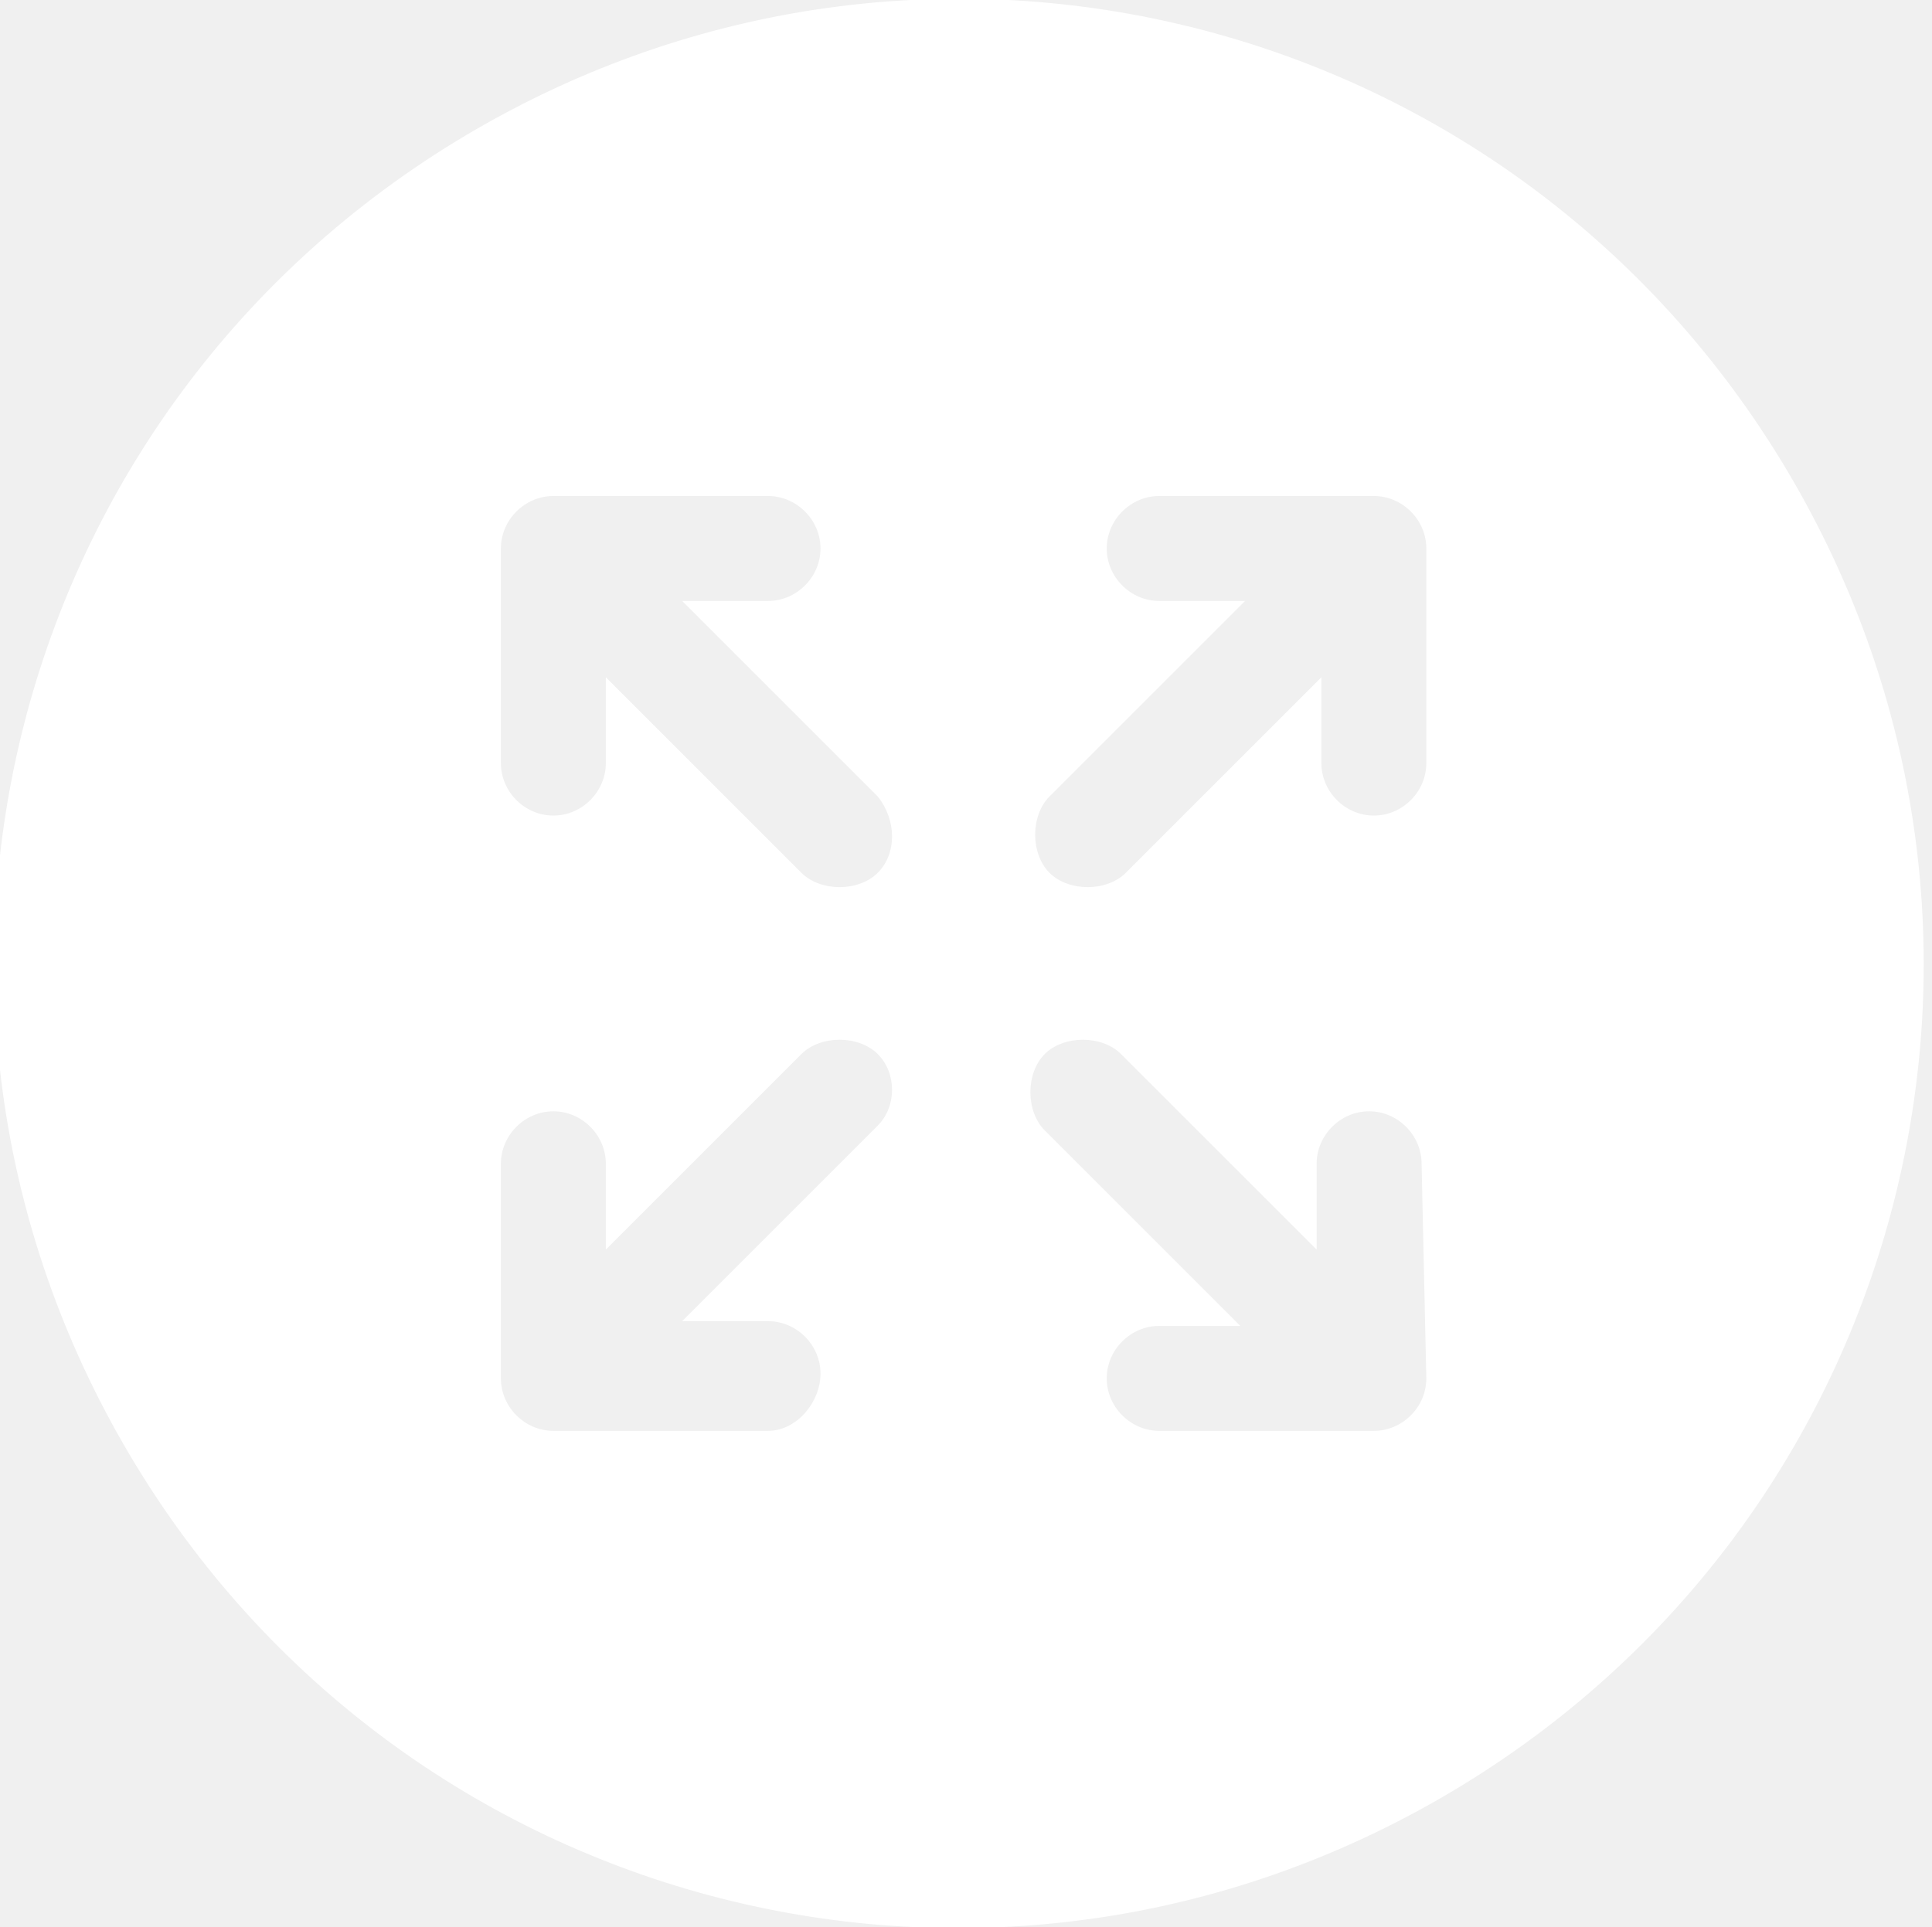
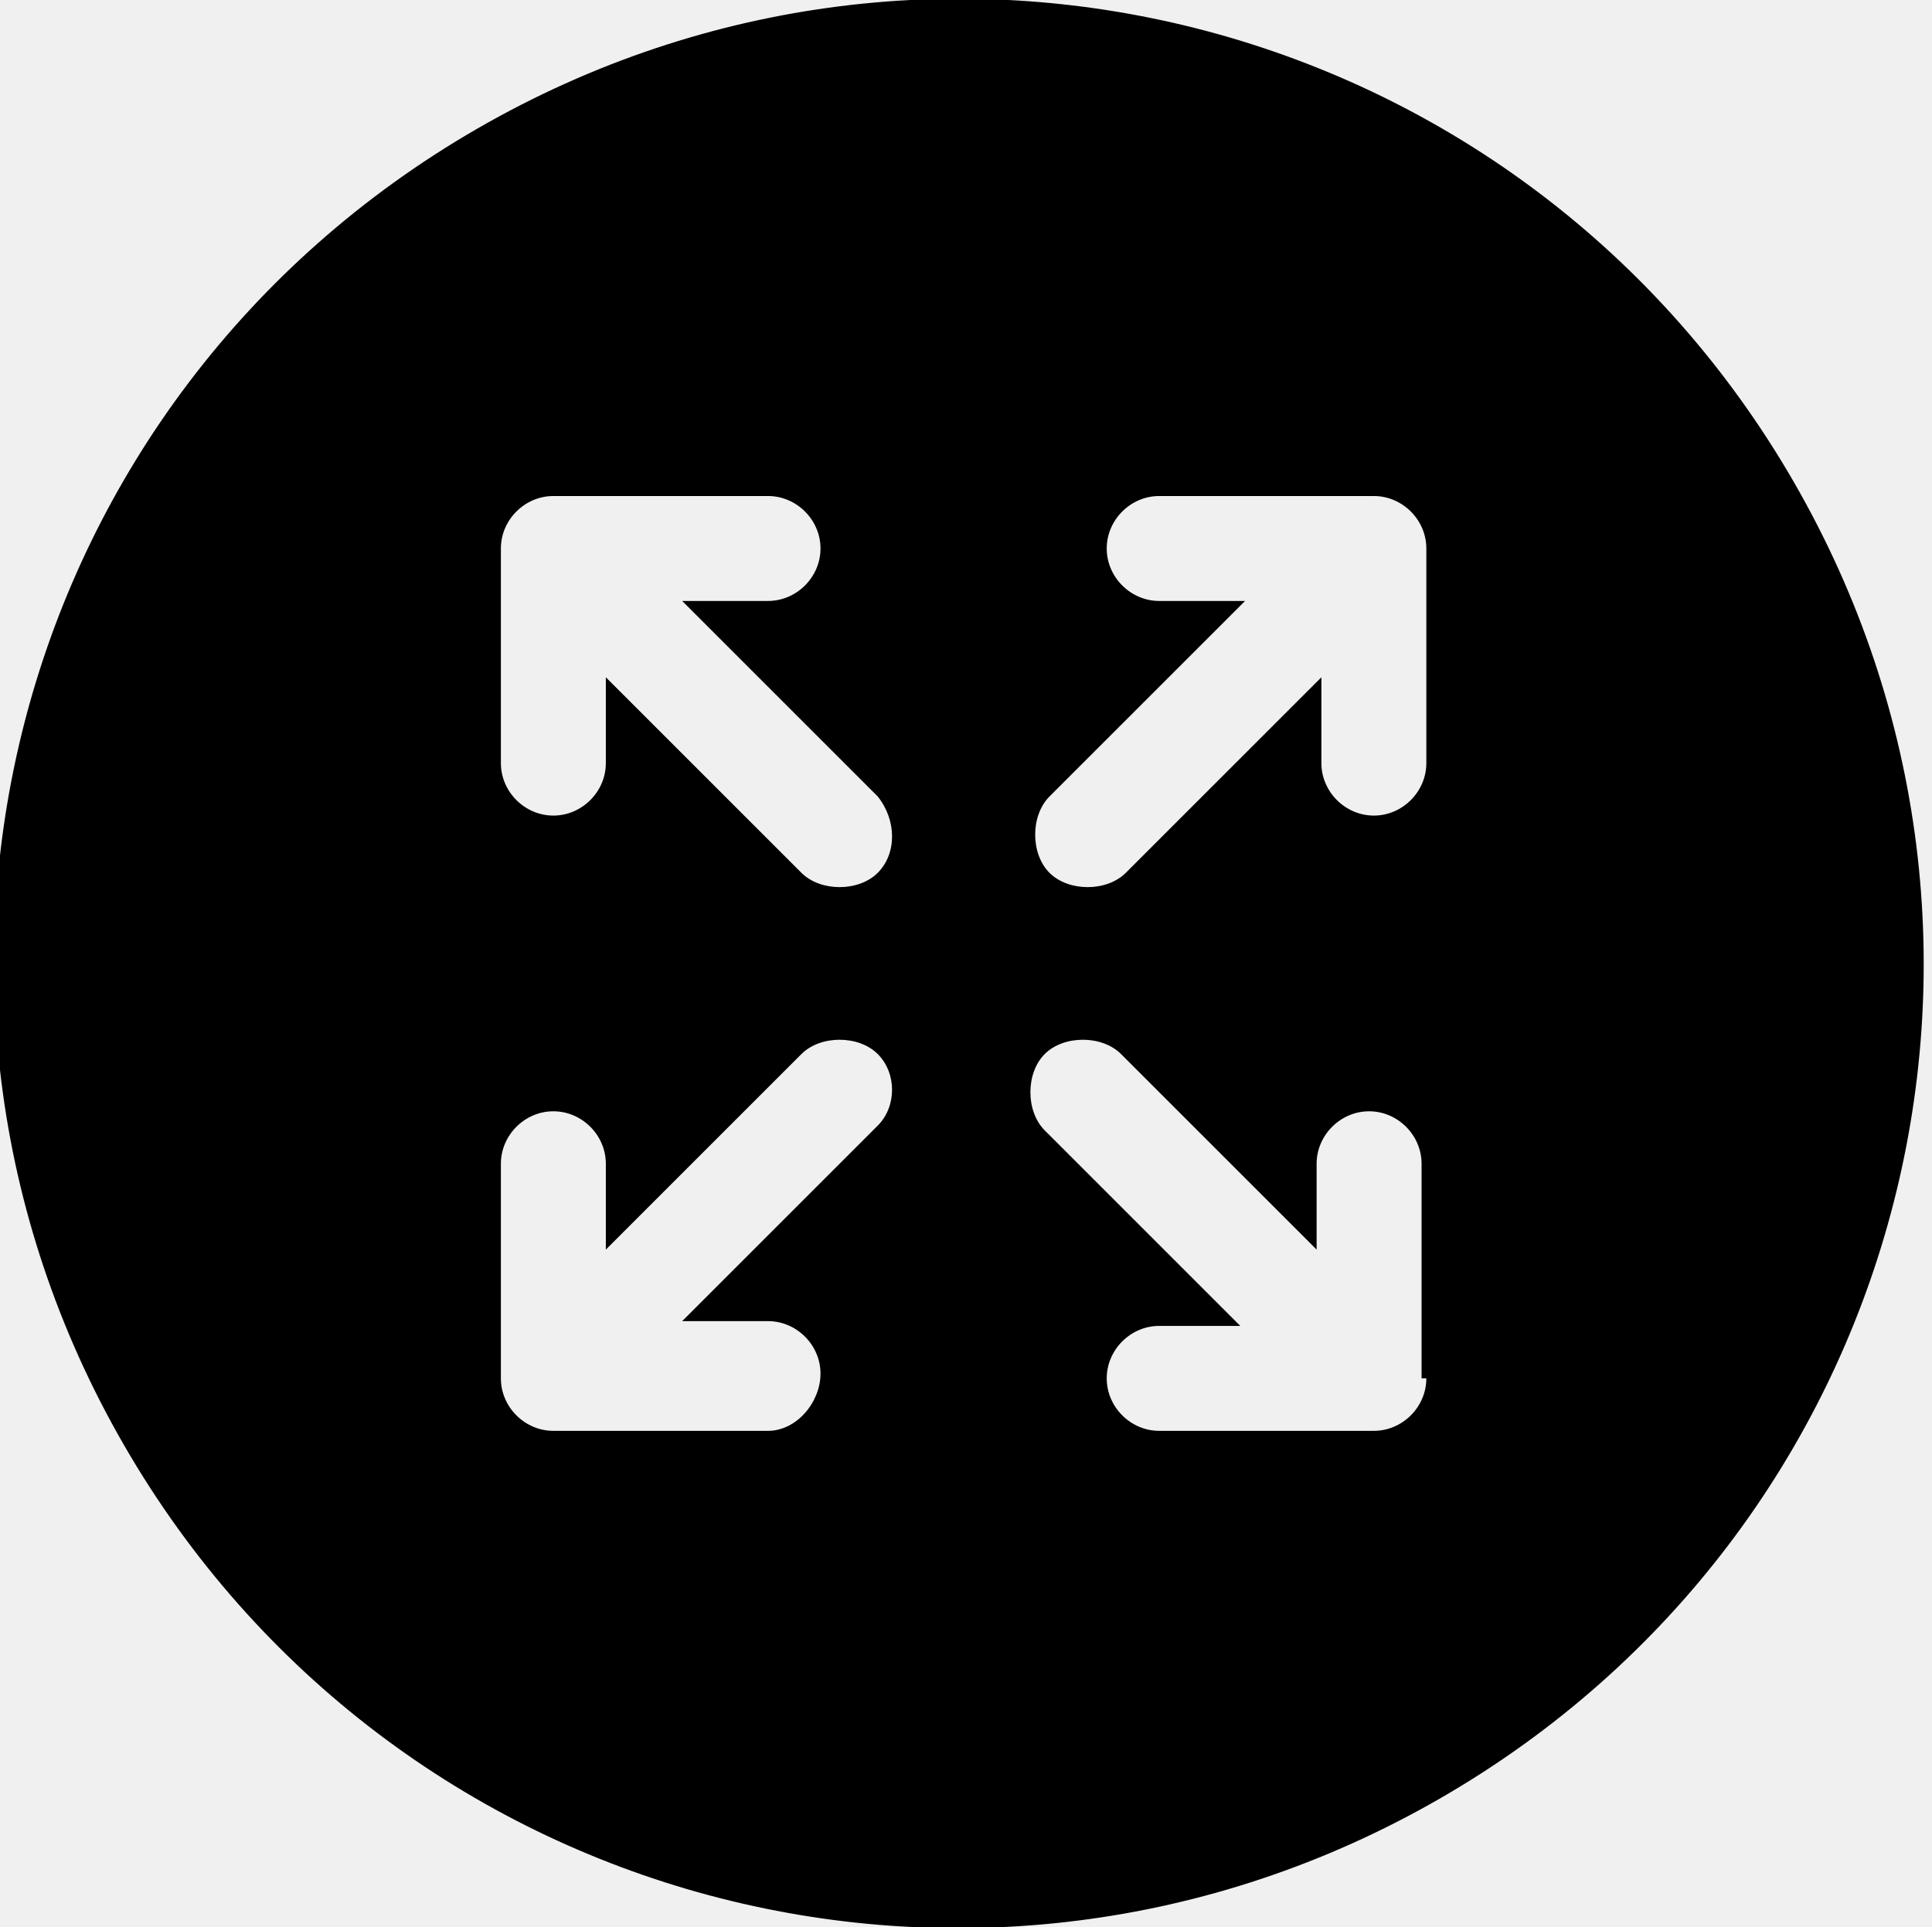
<svg xmlns="http://www.w3.org/2000/svg" version="1.1" id="Capa_1" x="0px" y="0px" viewBox="0 0 40.5 40.4" style="enable-background:new 0 0 40.5 40.4;" xml:space="preserve">
-   <style type="text/css">
- 	.st0{fill:#FFFFFF;}
- </style>
-   <path class="st0" d="M37.6,10.1C32,0.4,19.7-2.9,10,2.7S-3,20.6,2.6,30.3s17.9,13,27.6,7.4S43.2,19.8,37.6,10.1z M18.4,23.6  l-4.1,4.1h1.8c0.6,0,1.1,0.5,1.1,1.1S16.7,30,16.1,30h-4.5c-0.6,0-1.1-0.5-1.1-1.1v-4.5c0-0.6,0.5-1.1,1.1-1.1s1.1,0.5,1.1,1.1v1.8  l4.1-4.1c0.4-0.4,1.2-0.4,1.6,0C18.8,22.5,18.8,23.2,18.4,23.6z M18.4,18.3c-0.2,0.2-0.5,0.3-0.8,0.3s-0.6-0.1-0.8-0.3l-4.1-4.1V16  c0,0.6-0.5,1.1-1.1,1.1s-1.1-0.5-1.1-1.1v-4.5c0-0.6,0.5-1.1,1.1-1.1h4.5c0.6,0,1.1,0.5,1.1,1.1s-0.5,1.1-1.1,1.1h-1.8l4.1,4.1  C18.8,17.2,18.8,17.9,18.4,18.3z M29.9,28.9c0,0.6-0.5,1.1-1.1,1.1h-4.5c-0.6,0-1.1-0.5-1.1-1.1s0.5-1.1,1.1-1.1H26l-4.1-4.1  c-0.2-0.2-0.3-0.5-0.3-0.8s0.1-0.6,0.3-0.8c0.4-0.4,1.2-0.4,1.6,0l4.1,4.1v-1.8c0-0.6,0.5-1.1,1.1-1.1s1.1,0.5,1.1,1.1L29.9,28.9  L29.9,28.9z M29.9,16c0,0.6-0.5,1.1-1.1,1.1s-1.1-0.5-1.1-1.1v-1.8l-4.1,4.1c-0.2,0.2-0.5,0.3-0.8,0.3s-0.6-0.1-0.8-0.3  c-0.2-0.2-0.3-0.5-0.3-0.8s0.1-0.6,0.3-0.8l4.1-4.1h-1.8c-0.6,0-1.1-0.5-1.1-1.1s0.5-1.1,1.1-1.1h4.5c0.6,0,1.1,0.5,1.1,1.1  C29.9,11.5,29.9,16,29.9,16z" />
+   <path d="M37.6,10.1c-5.6-9.7-17.9-13-27.6-7.4c-9.7,5.6-13,17.9-7.4,27.6c5.6,9.7,17.9,13,27.6,7.4C39.9,32.1,43.2,19.8,37.6,10.1z   M18.4,23.6l-4.1,4.1h1.8c0.6,0,1.1,0.5,1.1,1.1S16.7,30,16.1,30h-4.5c-0.6,0-1.1-0.5-1.1-1.1l0-4.5c0-0.6,0.5-1.1,1.1-1.1  s1.1,0.5,1.1,1.1l0,1.8l4.1-4.1c0.4-0.4,1.2-0.4,1.6,0C18.8,22.5,18.8,23.2,18.4,23.6z M18.4,18.3c-0.2,0.2-0.5,0.3-0.8,0.3  c-0.3,0-0.6-0.1-0.8-0.3l-4.1-4.1V16c0,0.6-0.5,1.1-1.1,1.1s-1.1-0.5-1.1-1.1v-4.5c0-0.6,0.5-1.1,1.1-1.1l4.5,0  c0.6,0,1.1,0.5,1.1,1.1s-0.5,1.1-1.1,1.1l-1.8,0l4.1,4.1C18.8,17.2,18.8,17.9,18.4,18.3z M29.9,28.9c0,0.6-0.5,1.1-1.1,1.1h-4.5  c-0.6,0-1.1-0.5-1.1-1.1s0.5-1.1,1.1-1.1H26l-4.1-4.1c-0.2-0.2-0.3-0.5-0.3-0.8c0-0.3,0.1-0.6,0.3-0.8c0.4-0.4,1.2-0.4,1.6,0  l4.1,4.1v-1.8c0-0.6,0.5-1.1,1.1-1.1s1.1,0.5,1.1,1.1V28.9z M29.9,16c0,0.6-0.5,1.1-1.1,1.1s-1.1-0.5-1.1-1.1v-1.8l-4.1,4.1  c-0.2,0.2-0.5,0.3-0.8,0.3c-0.3,0-0.6-0.1-0.8-0.3c-0.2-0.2-0.3-0.5-0.3-0.8s0.1-0.6,0.3-0.8l4.1-4.1h-1.8c-0.6,0-1.1-0.5-1.1-1.1  s0.5-1.1,1.1-1.1h4.5c0.6,0,1.1,0.5,1.1,1.1V16z" />
</svg>
